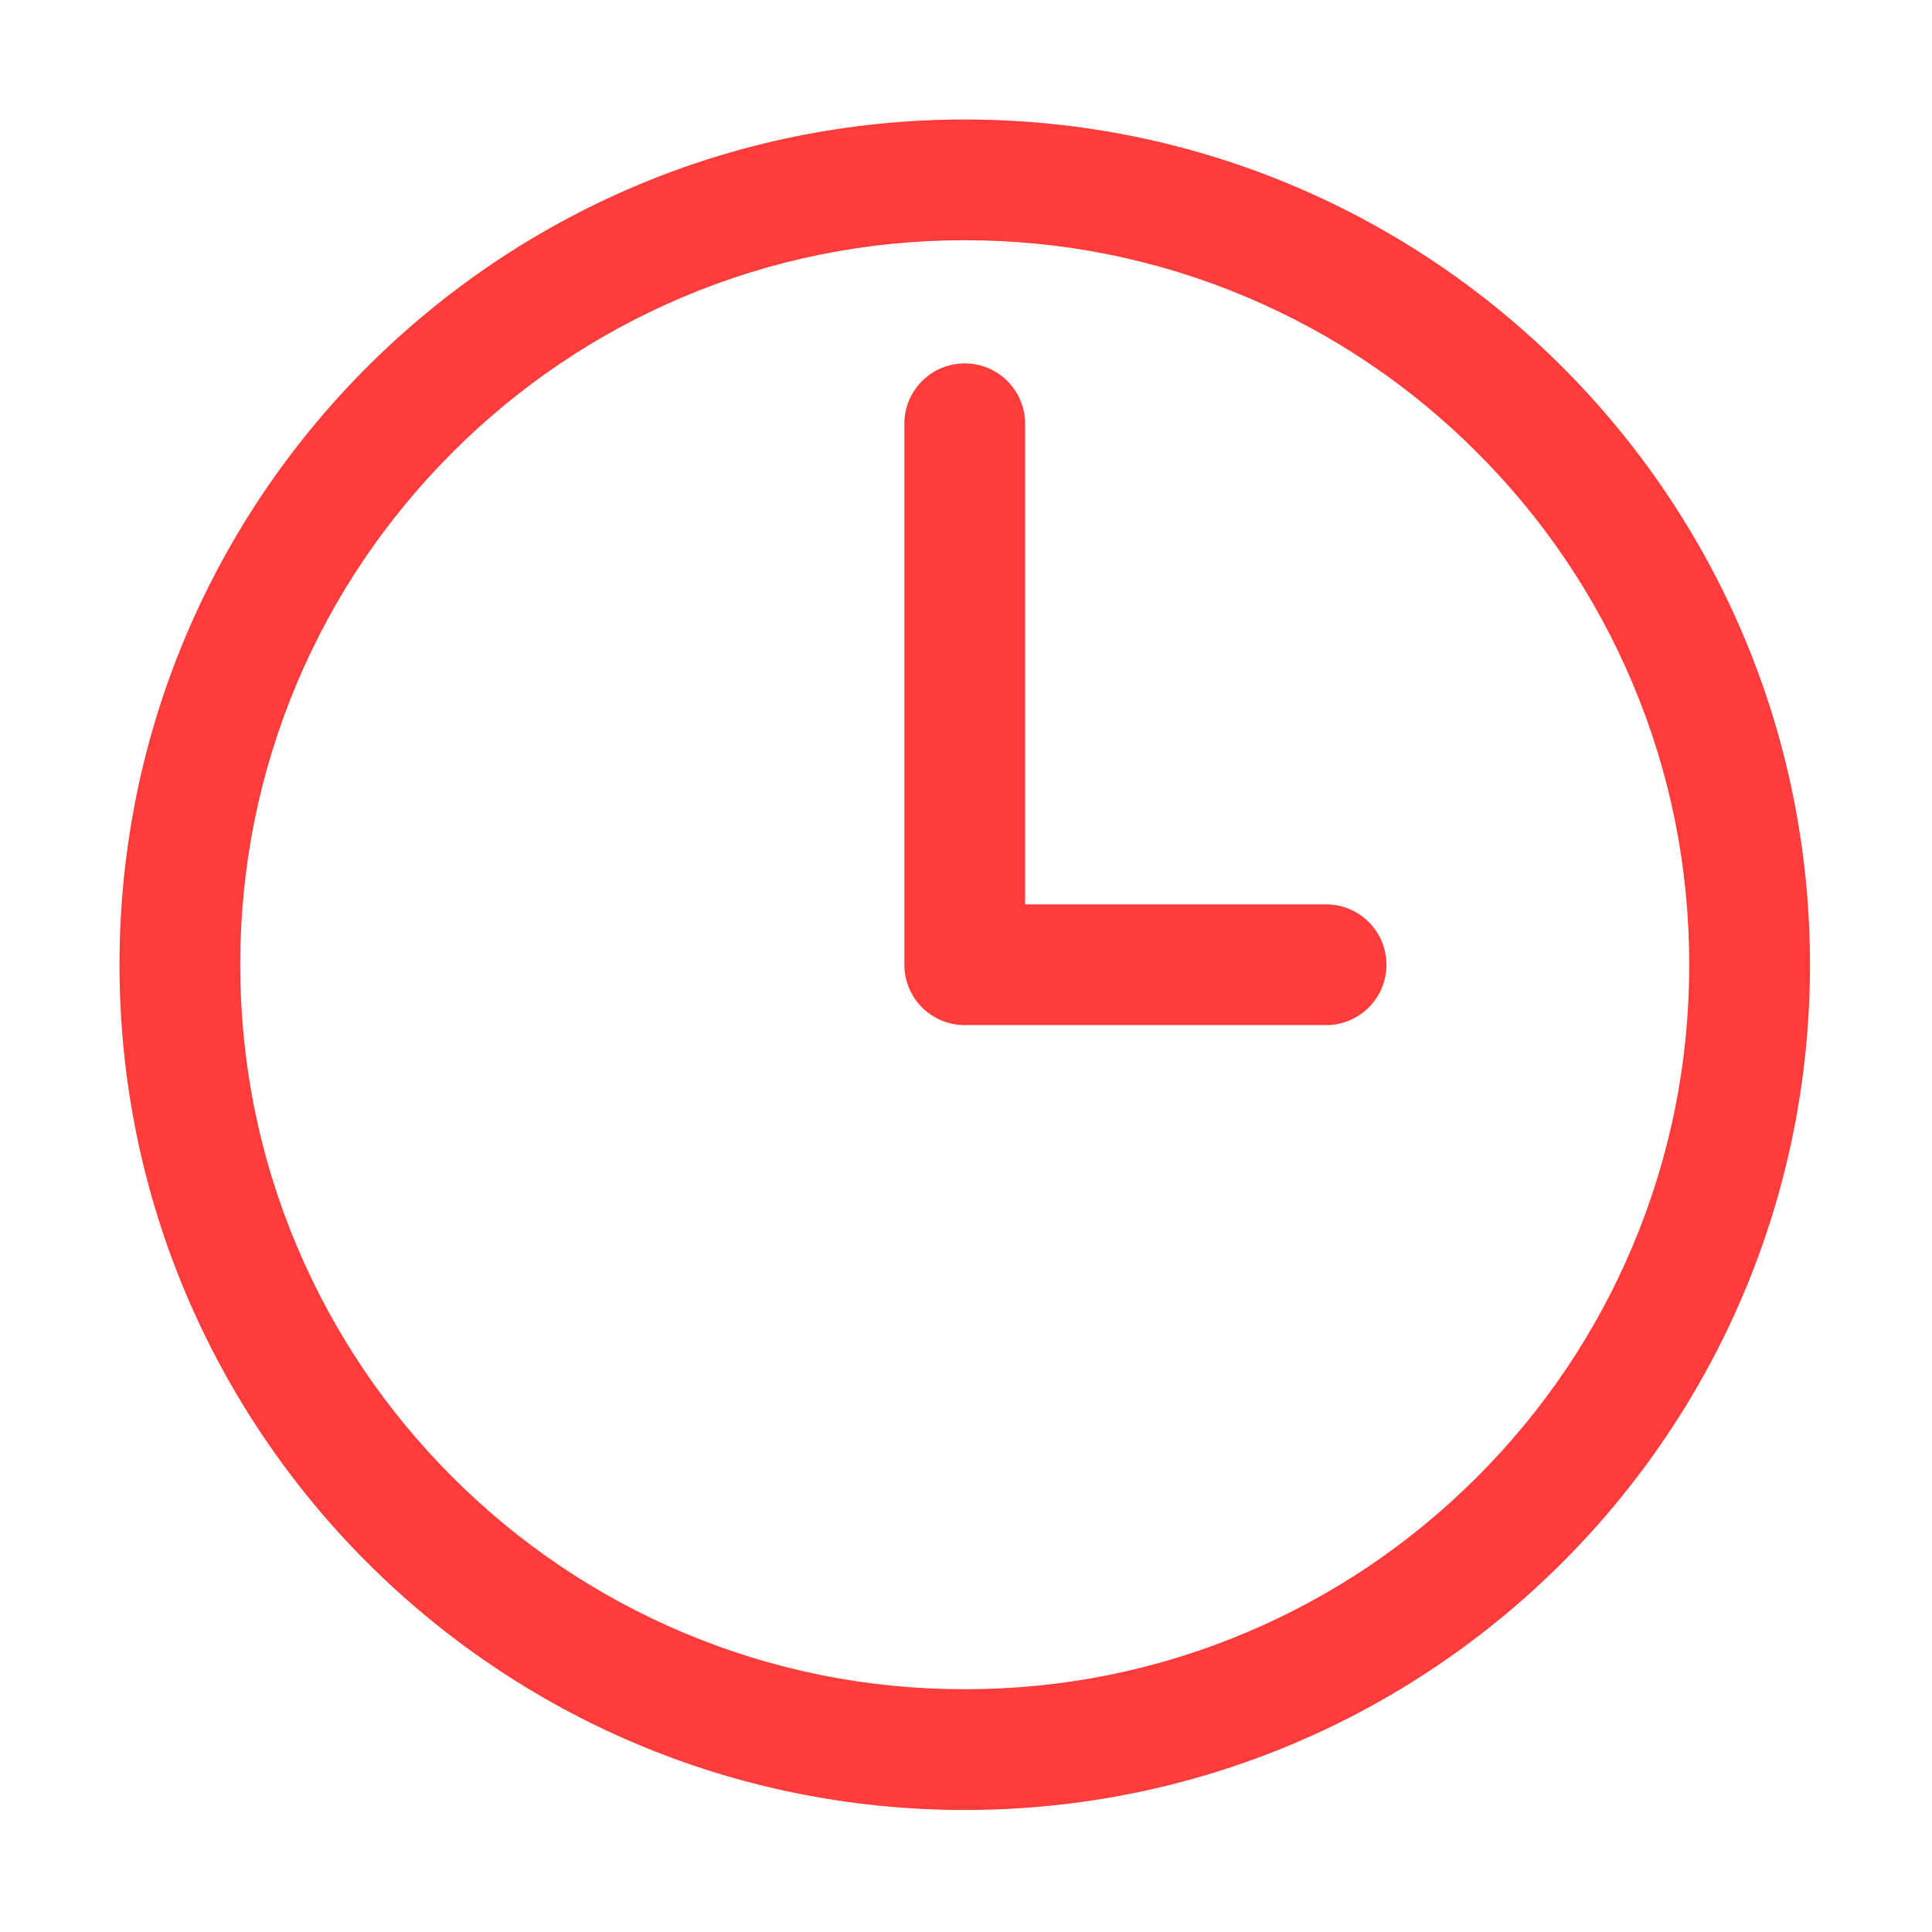
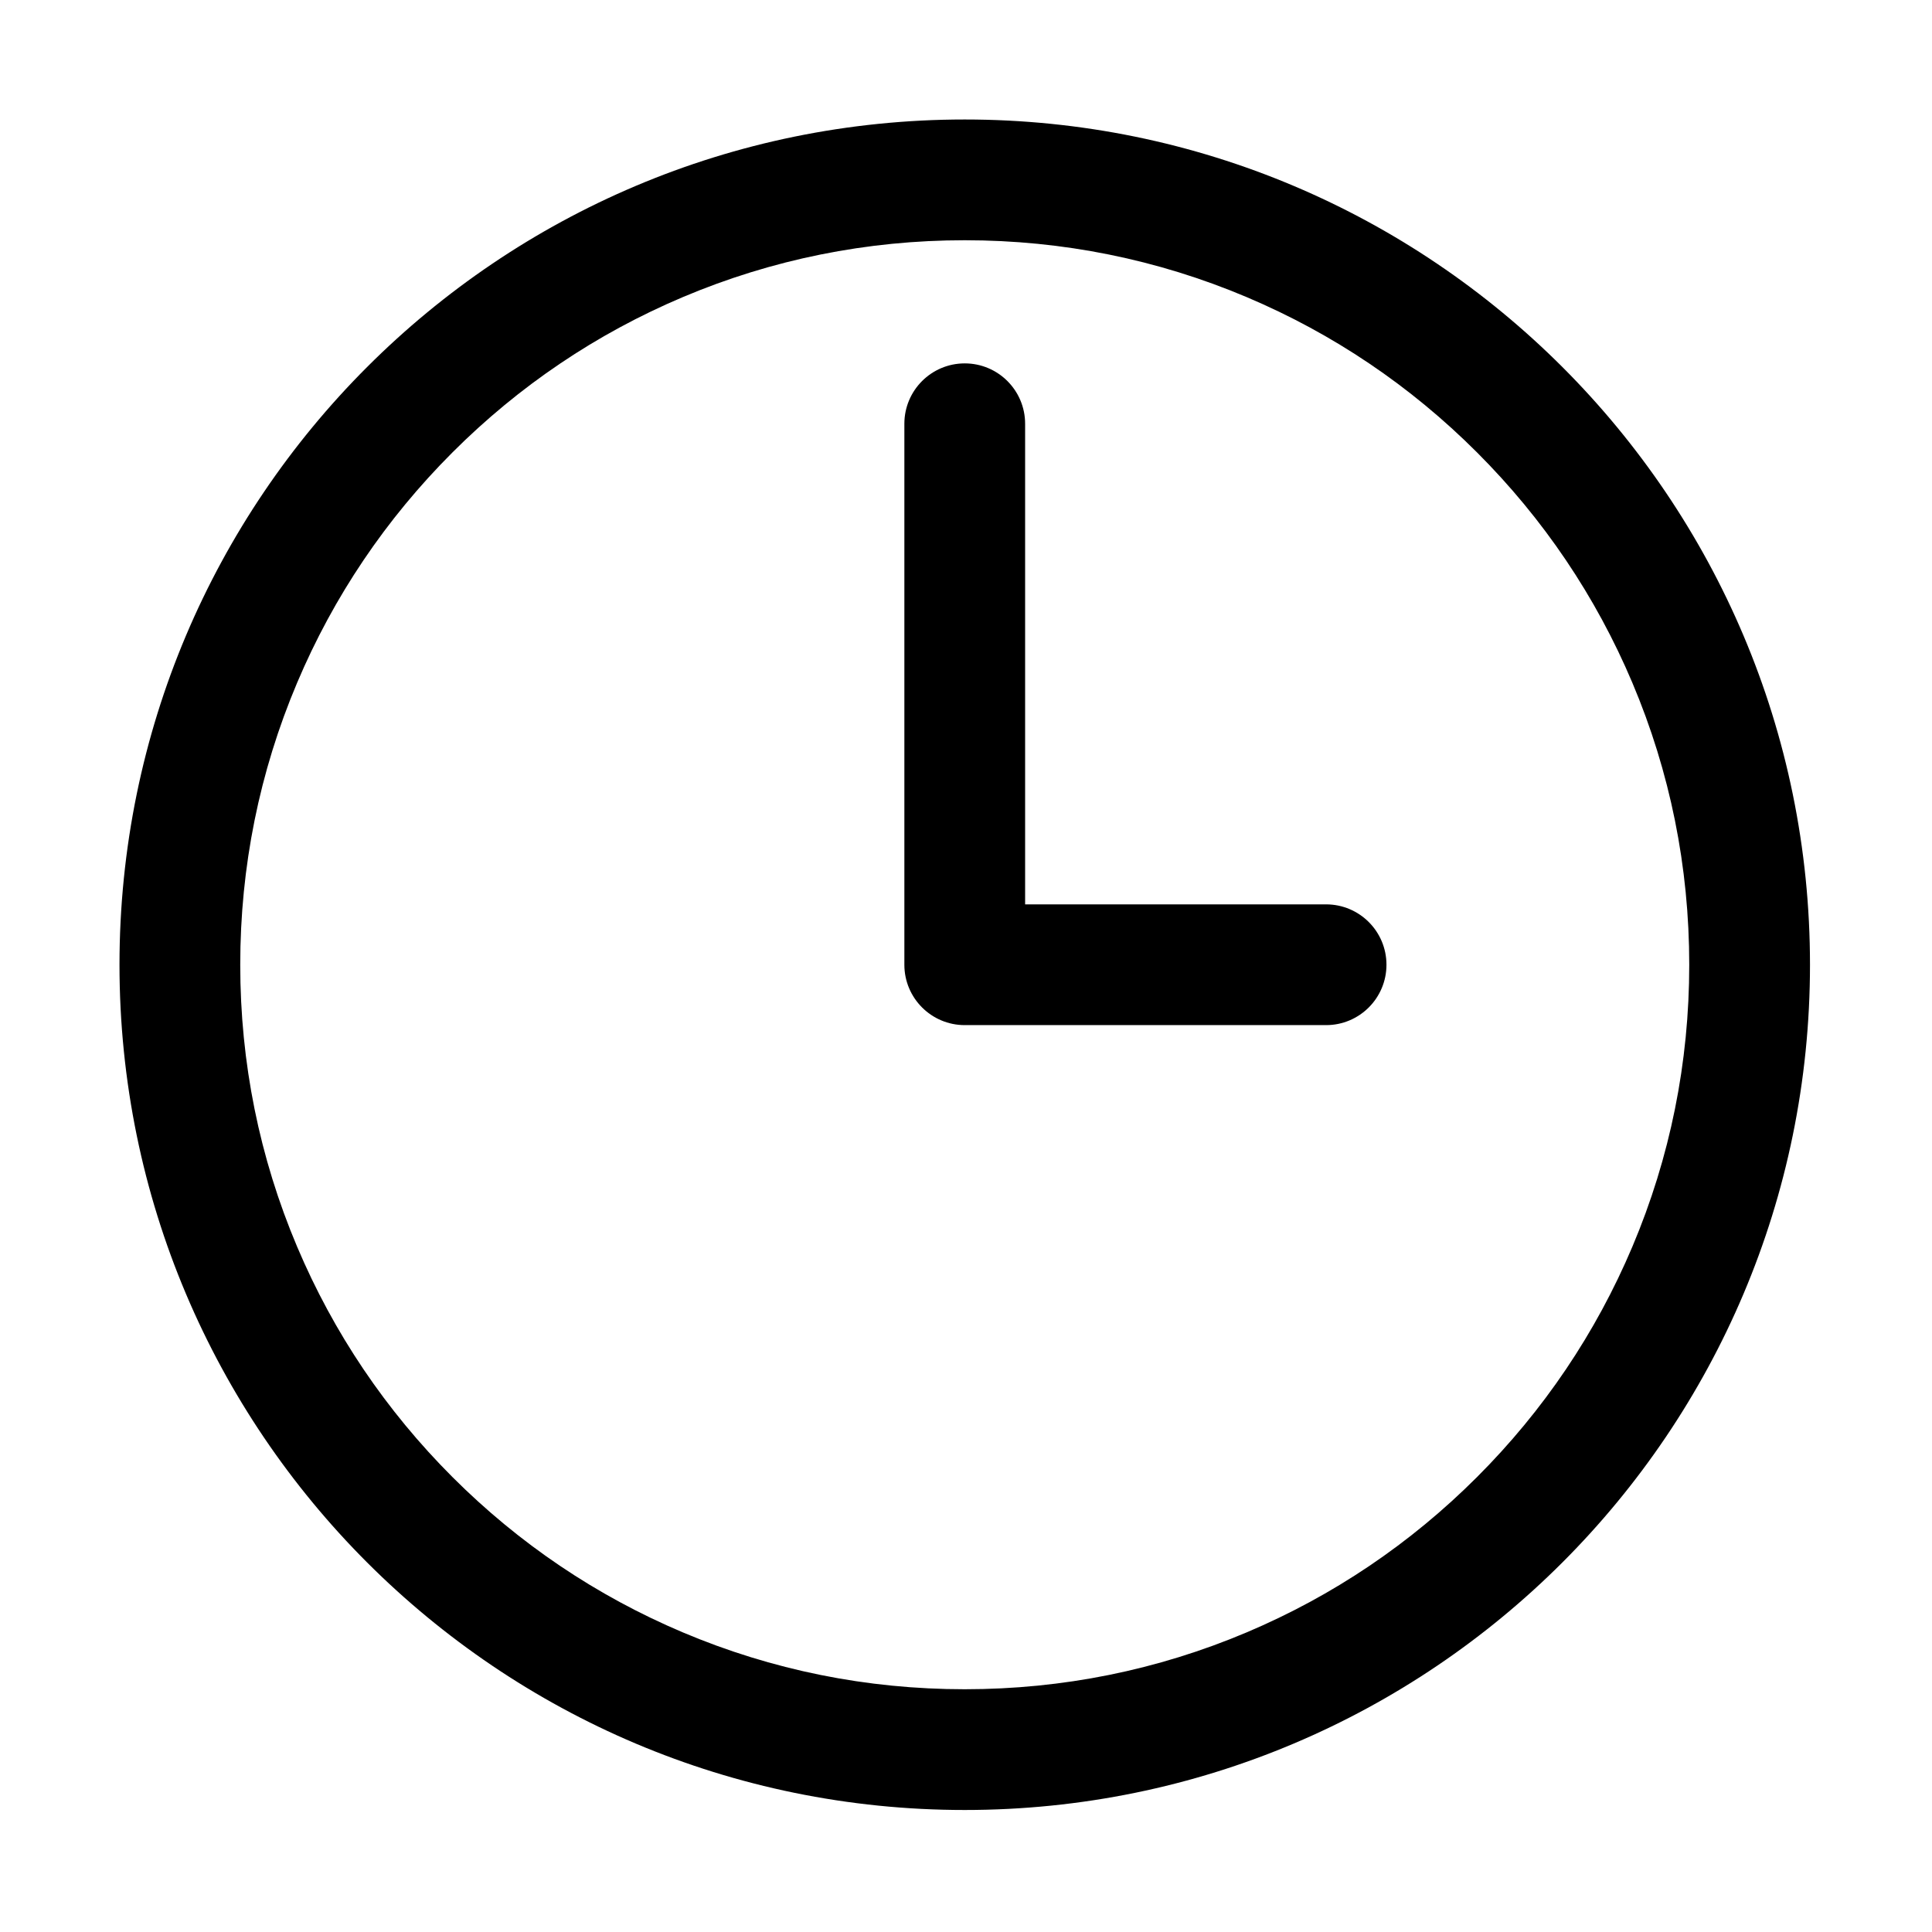
<svg xmlns="http://www.w3.org/2000/svg" t="1643702179140" class="icon" viewBox="0 0 1024 1024" version="1.1" p-id="3787" width="200" height="200">
  <defs>
    <style type="text/css" />
  </defs>
-   <path d="M511.333 127.333c51.868 0 102.15 10.144 149.451 30.15 45.719 19.337 86.792 47.034 122.078 82.321 35.287 35.286 62.983 76.359 82.321 122.078 20.006 47.3 30.15 97.583 30.15 149.451s-10.144 102.15-30.15 149.451c-19.337 45.719-47.034 86.792-82.321 122.078-35.286 35.287-76.359 62.983-122.078 82.321-47.3 20.006-97.583 30.15-149.451 30.15s-102.15-10.144-149.451-30.15c-45.719-19.337-86.792-47.034-122.078-82.321-35.287-35.286-62.983-76.359-82.321-122.078-20.006-47.3-30.15-97.583-30.15-149.451s10.144-102.15 30.15-149.451c19.337-45.719 47.034-86.792 82.321-122.078 35.286-35.287 76.359-62.983 122.078-82.321 47.301-20.006 97.583-30.15 149.451-30.15m0-64c-247.424 0-448 200.576-448 448s200.576 448 448 448 448-200.576 448-448-200.576-448-448-448z" fill="#FF3C3C" p-id="3788" />
-   <path d="M702.856 543.333H511.333c-17.673 0-32-14.326-32-32v-286.73c0-17.673 14.327-32 32-32s32 14.327 32 32v254.73h159.522c17.673 0 32 14.327 32 32s-14.326 32-31.999 32z" fill="#FF3C3C" p-id="3789" />
+   <path d="M511.333 127.333c51.868 0 102.15 10.144 149.451 30.15 45.719 19.337 86.792 47.034 122.078 82.321 35.287 35.286 62.983 76.359 82.321 122.078 20.006 47.3 30.15 97.583 30.15 149.451s-10.144 102.15-30.15 149.451c-19.337 45.719-47.034 86.792-82.321 122.078-35.286 35.287-76.359 62.983-122.078 82.321-47.3 20.006-97.583 30.15-149.451 30.15s-102.15-10.144-149.451-30.15c-45.719-19.337-86.792-47.034-122.078-82.321-35.287-35.286-62.983-76.359-82.321-122.078-20.006-47.3-30.15-97.583-30.15-149.451s10.144-102.15 30.15-149.451c19.337-45.719 47.034-86.792 82.321-122.078 35.286-35.287 76.359-62.983 122.078-82.321 47.301-20.006 97.583-30.15 149.451-30.15m0-64c-247.424 0-448 200.576-448 448s200.576 448 448 448 448-200.576 448-448-200.576-448-448-448z" p-id="3788" />
+   <path d="M702.856 543.333H511.333c-17.673 0-32-14.326-32-32v-286.73c0-17.673 14.327-32 32-32s32 14.327 32 32v254.73h159.522c17.673 0 32 14.327 32 32s-14.326 32-31.999 32z" p-id="3789" />
</svg>
